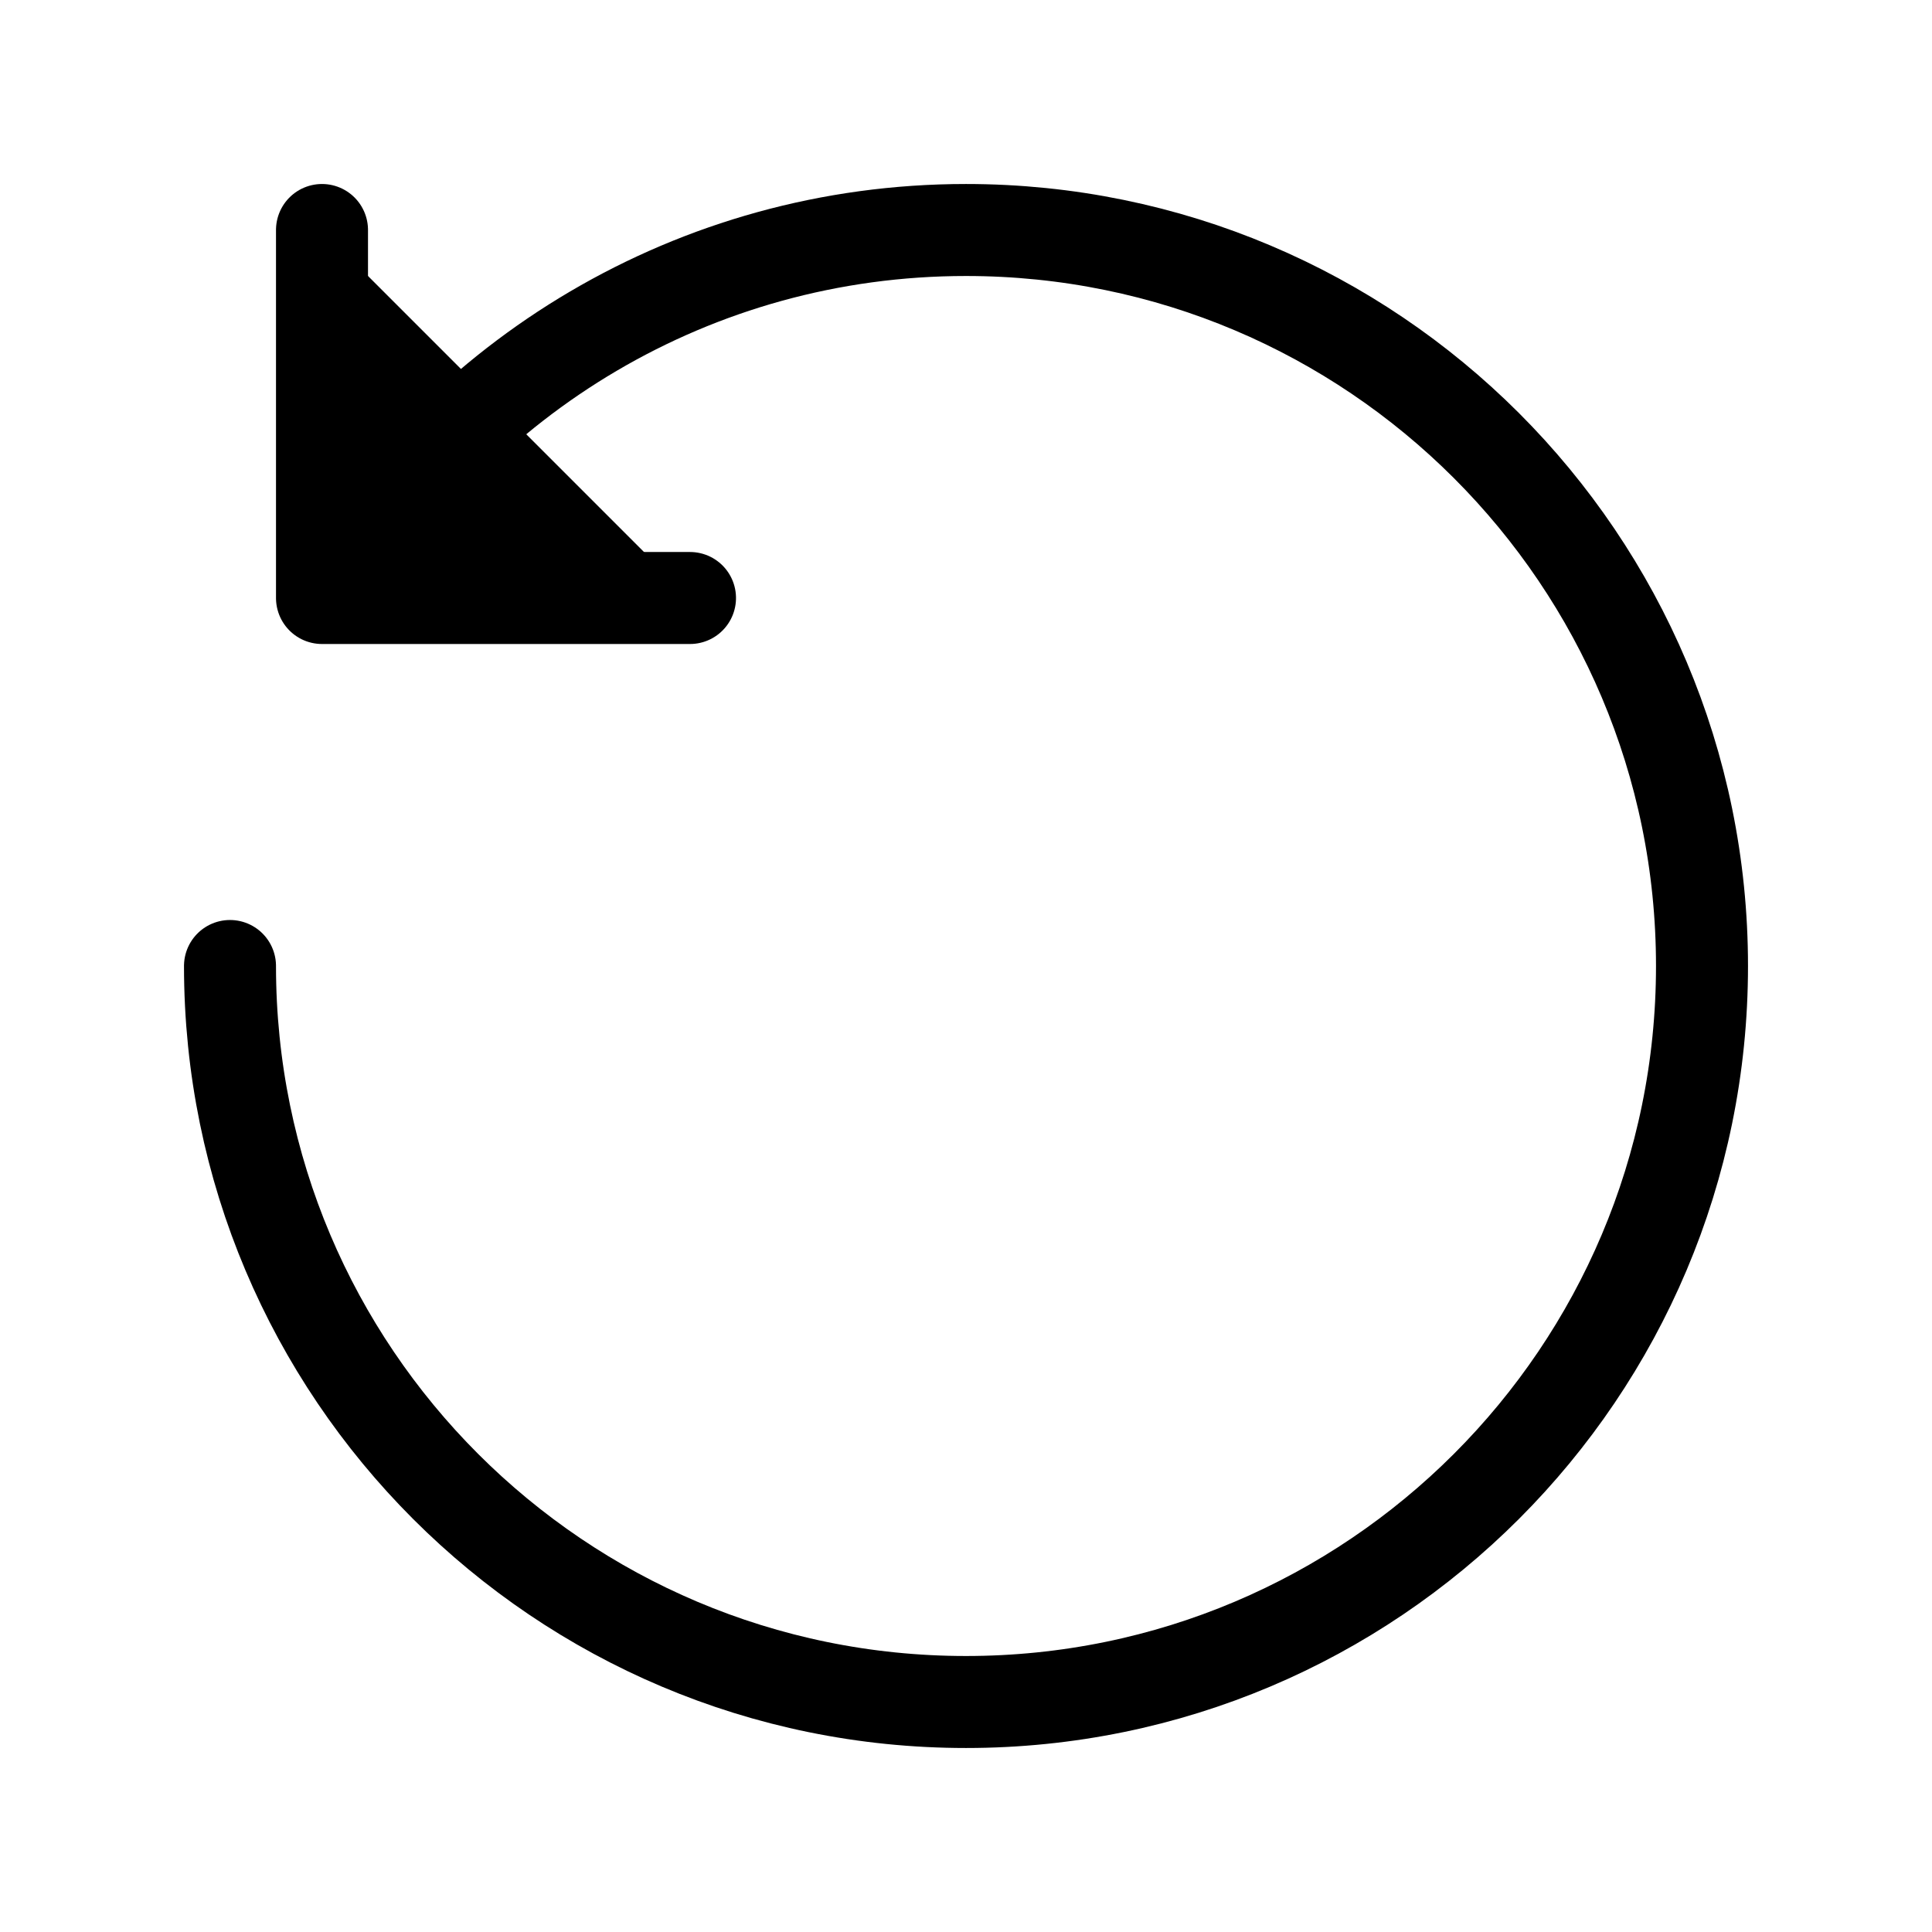
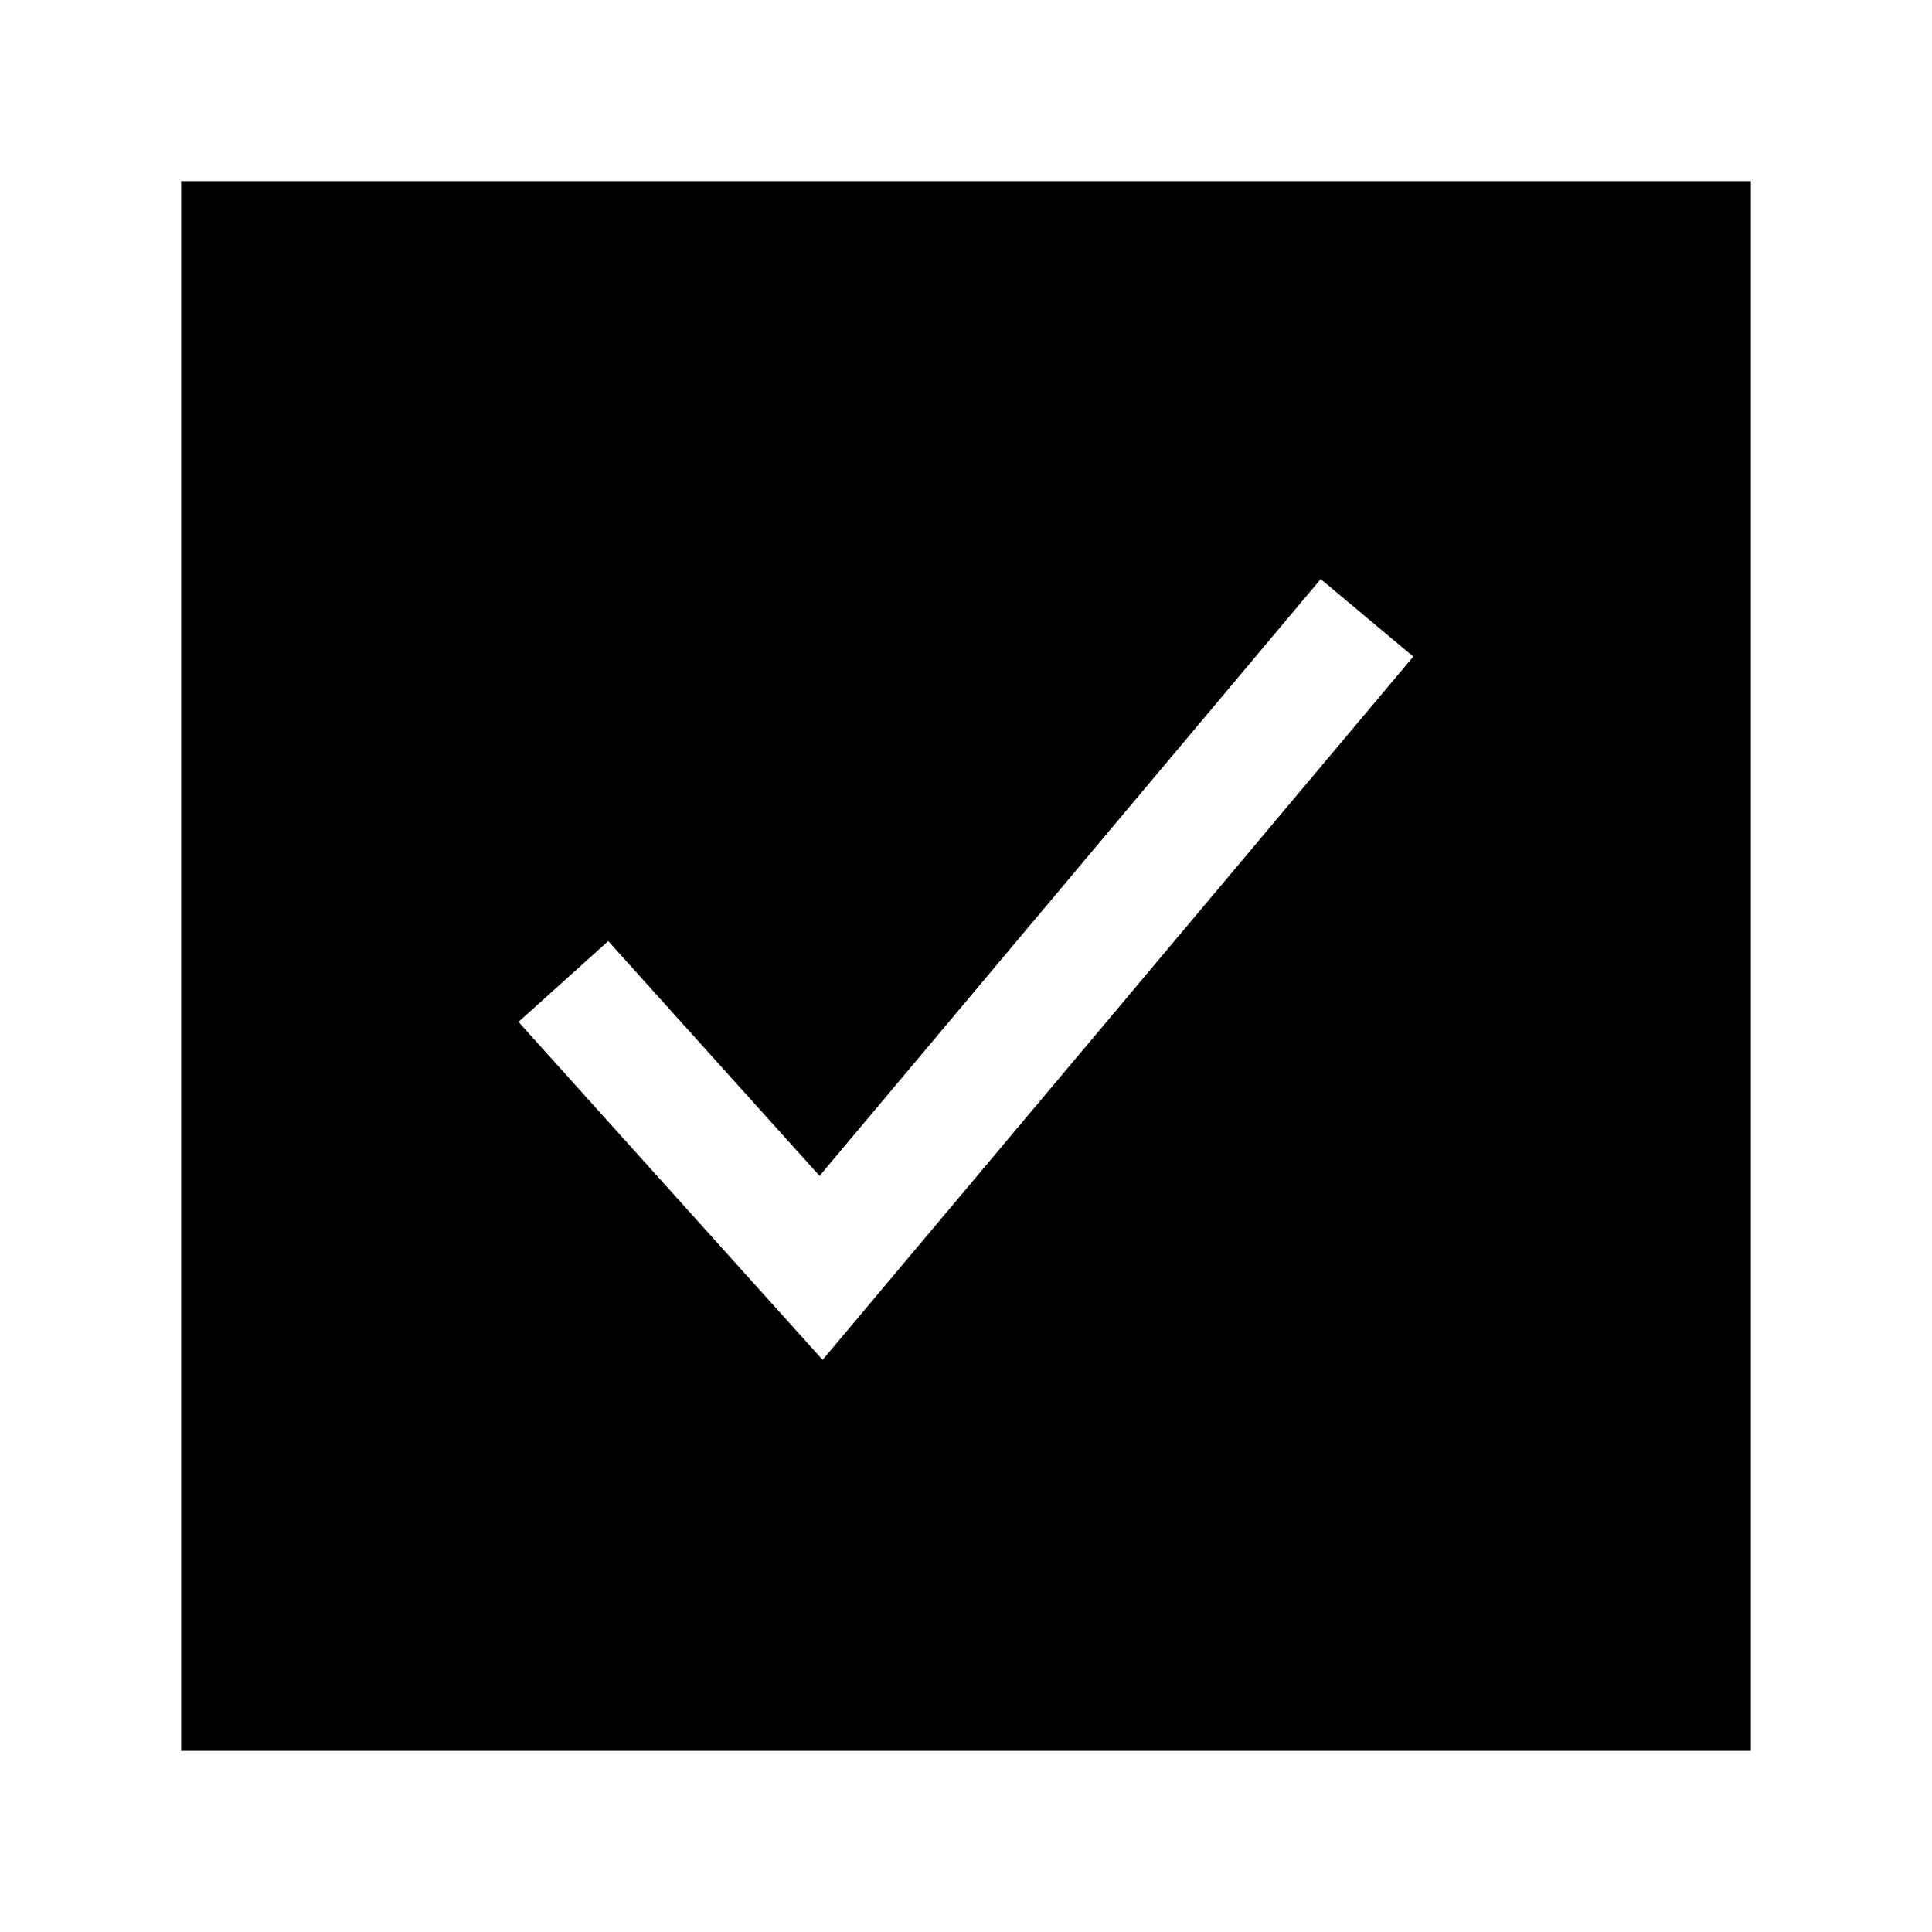
- <svg xmlns="http://www.w3.org/2000/svg" width="21px" height="21px" viewBox="0 0 21 21">
-   <g fill="none" fill-rule="evenodd" stroke="black" stroke-linecap="round" stroke-linejoin="round" transform="matrix(0 1 1 0 2.5 2.5)">
-     <path d="m3.987 1.078c-2.384 1.385-3.987 3.966-3.987 6.922 0 4.418 3.582 8 8 8s8-3.582 8-8-3.582-8-8-8" />
-     <path d="m4 1v4h-4" transform="matrix(1 0 0 -1 0 6)" fill="black" />
-   </g>
+ <svg xmlns="http://www.w3.org/2000/svg" width="512px" height="512px" viewBox="0 0 512 512">
+   <path d="M48,48V464H464V48ZM218,360.38,137.4,270.81l23.79-21.41,56,62.22L350,153.46,374.54,174Z" />
</svg>
